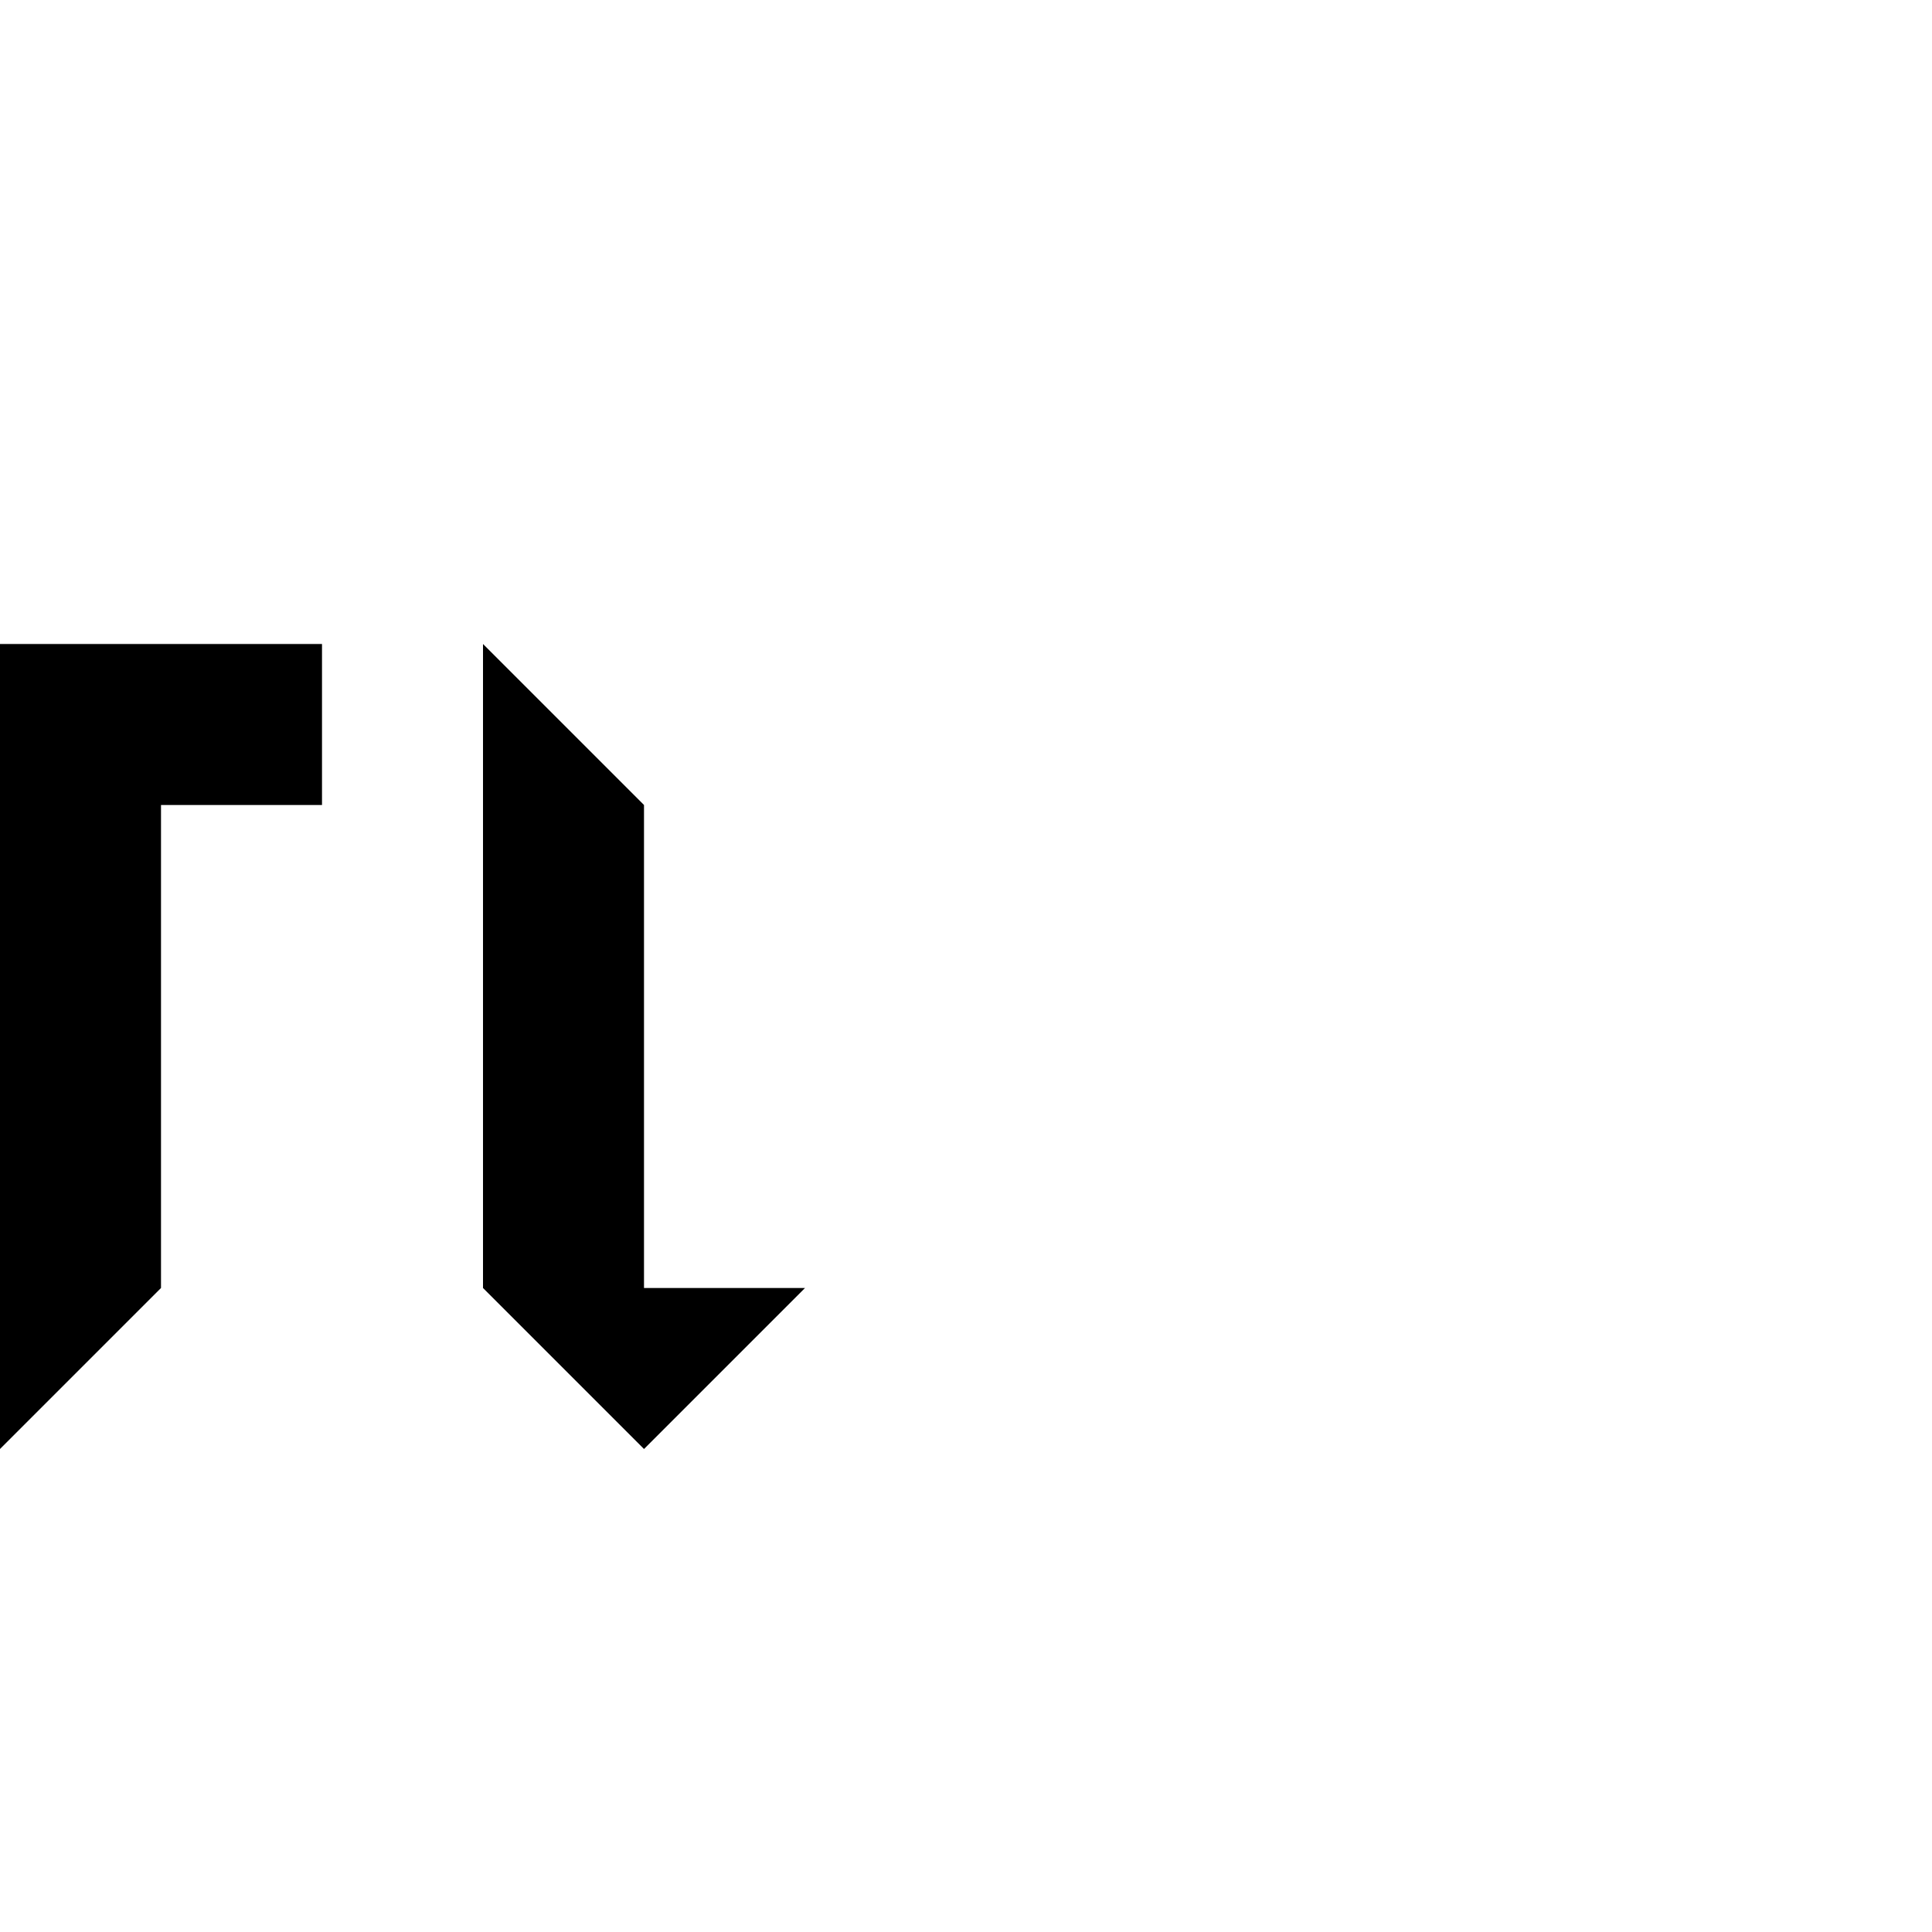
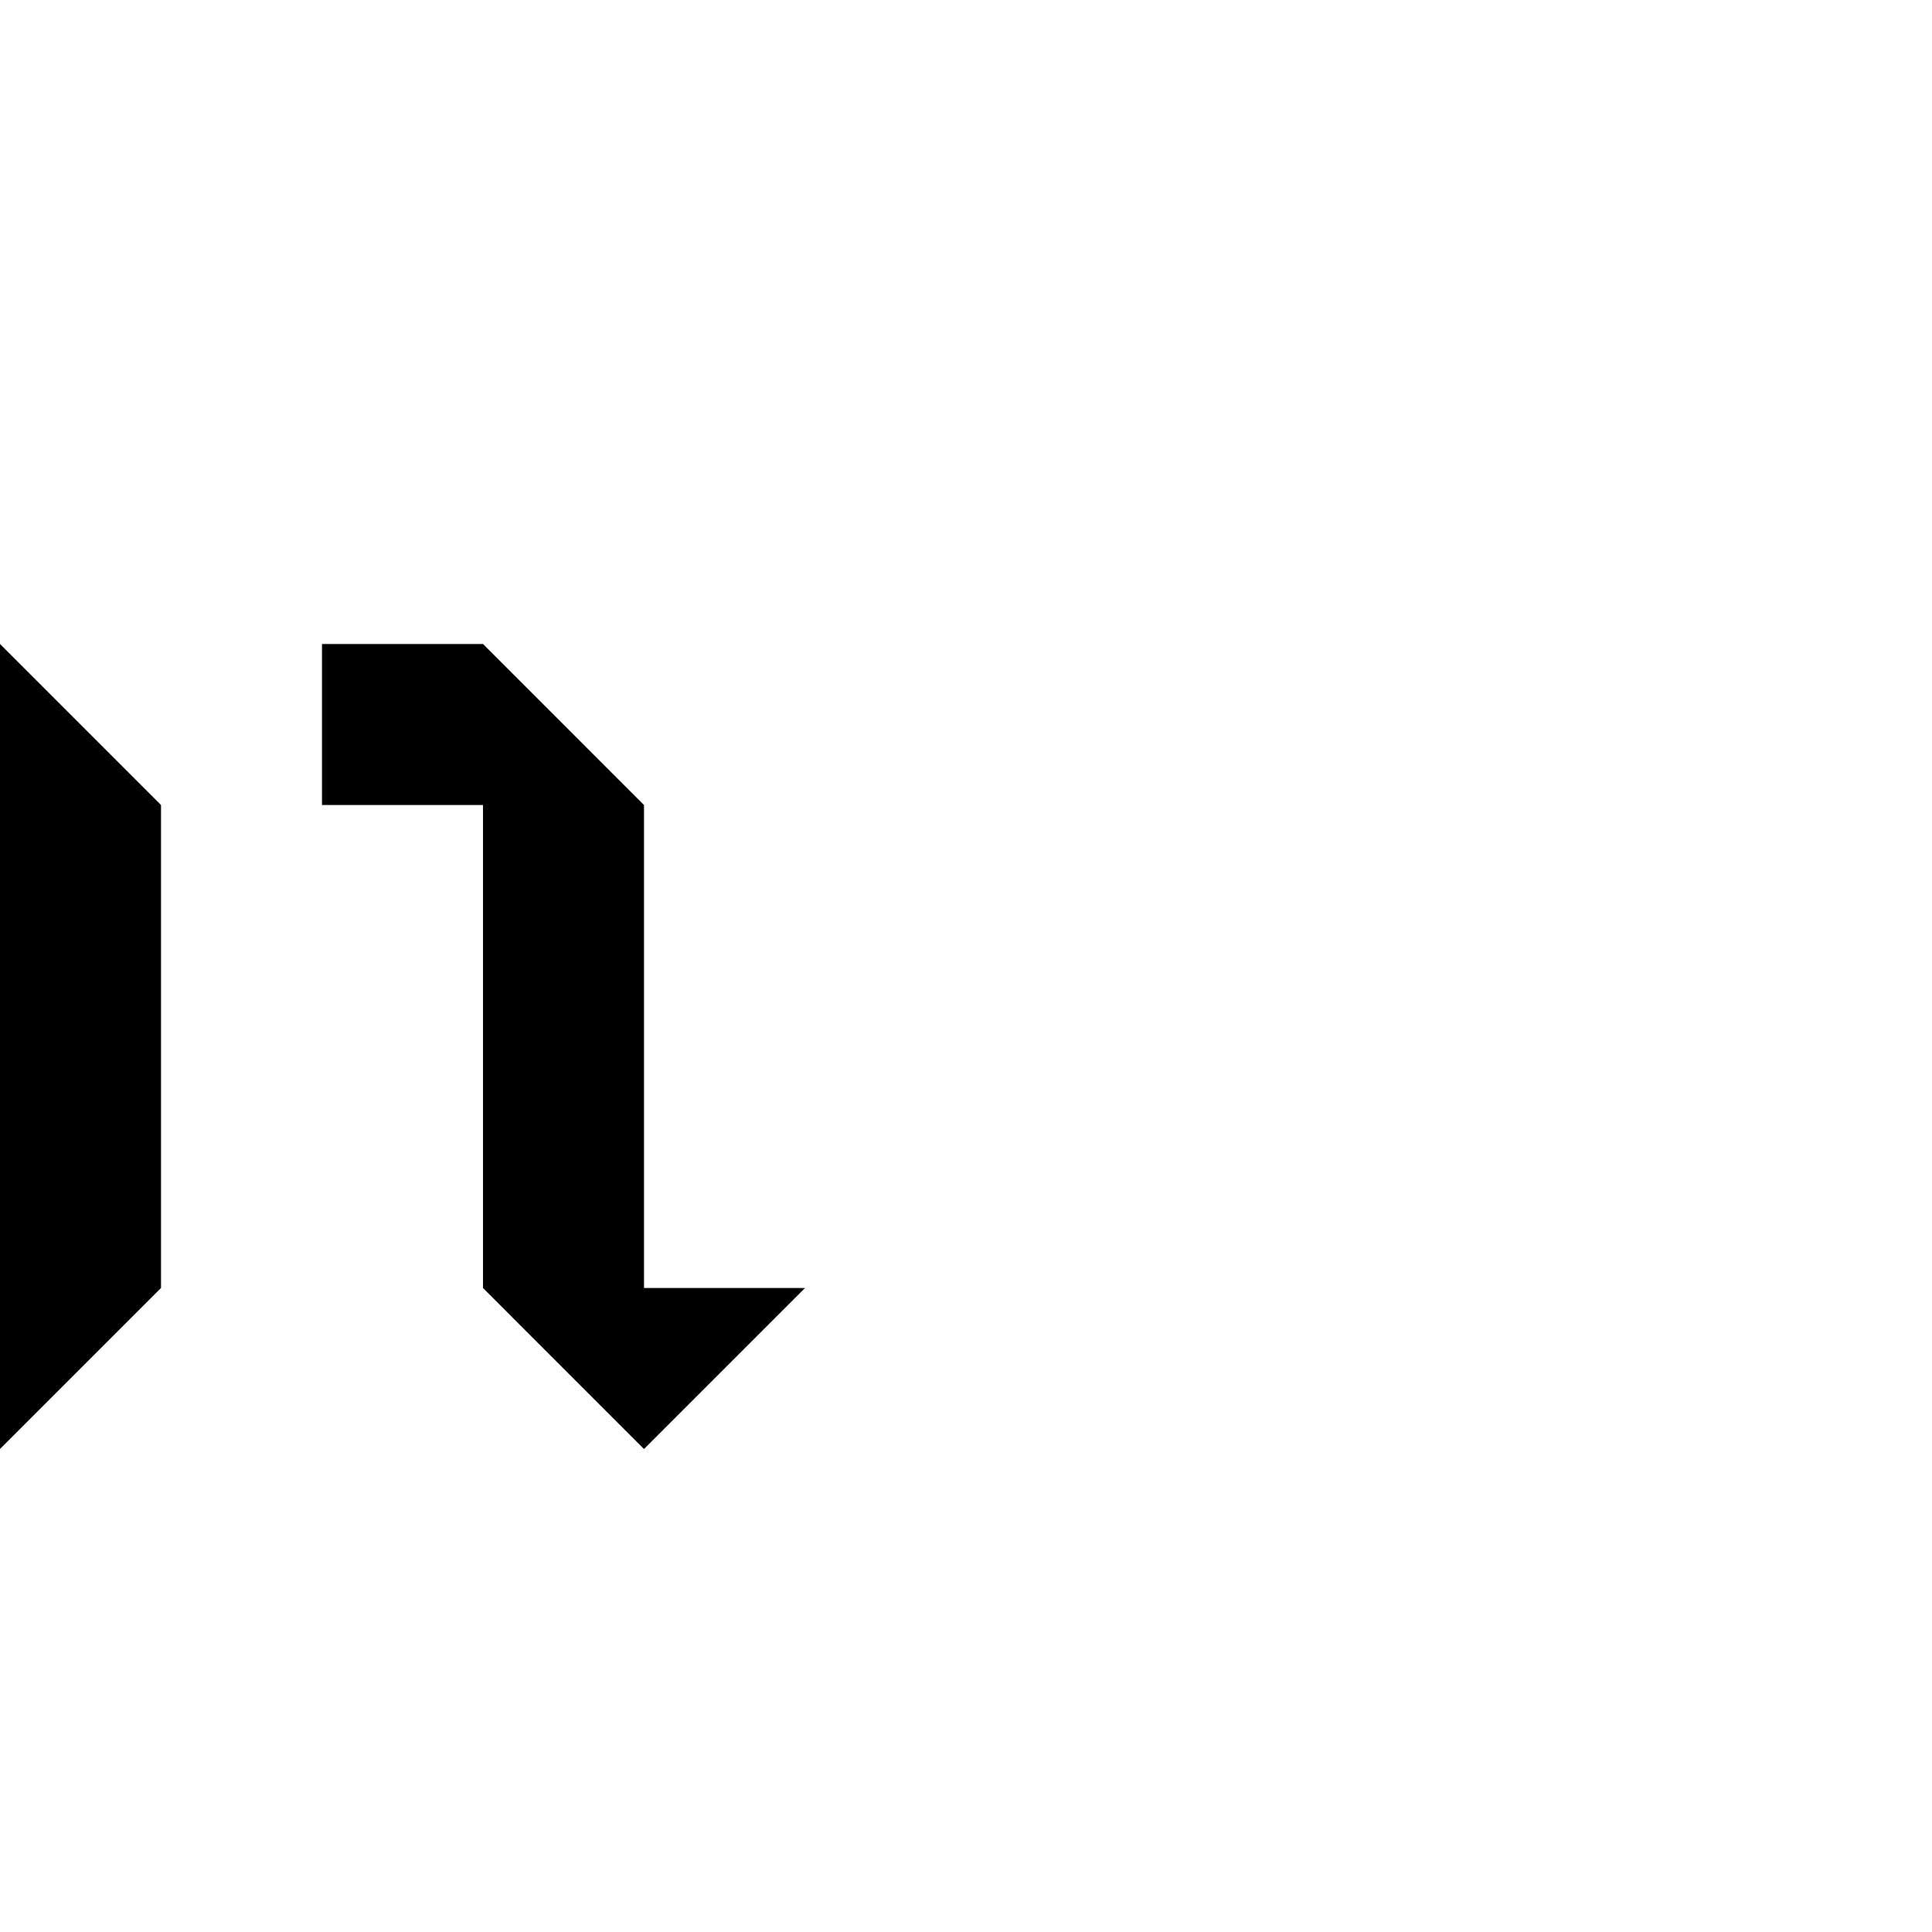
<svg xmlns="http://www.w3.org/2000/svg" width="1e3" height="1e3" version="1.1" viewBox="0 0 264.583 264.583" id="svg864">
  <defs id="defs866" />
  <g transform="translate(0,-32.41665)" id="g862">
-     <path style="fill:#000000;fill-opacity:1;stroke:none;stroke-width:0.265px;stroke-linecap:butt;stroke-linejoin:miter;stroke-opacity:1" d="m 0,230.854 22.049,-22.049 v -66.146 l 22.049,0 0,-22.049 H 0 Z" id="path1130" />
-     <path style="fill:#000000;fill-opacity:1;stroke:none;stroke-width:0.265px;stroke-linecap:butt;stroke-linejoin:miter;stroke-opacity:1" d="m 66.146,120.611 v 88.194 l 22.049,22.049 22.049,-22.049 H 88.194 v -66.146 z" id="path1134" />
+     <path style="fill:#000000;fill-opacity:1;stroke:none;stroke-width:0.265px;stroke-linecap:butt;stroke-linejoin:miter;stroke-opacity:1" d="m 0,230.854 22.049,-22.049 0,-66.146 L 0,120.611 Z" id="path1130" />
+     <path style="fill:#000000;fill-opacity:1;stroke:none;stroke-width:0.265px;stroke-linecap:butt;stroke-linejoin:miter;stroke-opacity:1" d="m 44.097,120.611 0,22.049 h 22.049 l 0,66.146 22.049,22.049 22.049,-22.049 H 88.194 V 142.66 L 66.146,120.611 Z" id="path1134" />
  </g>
</svg>
